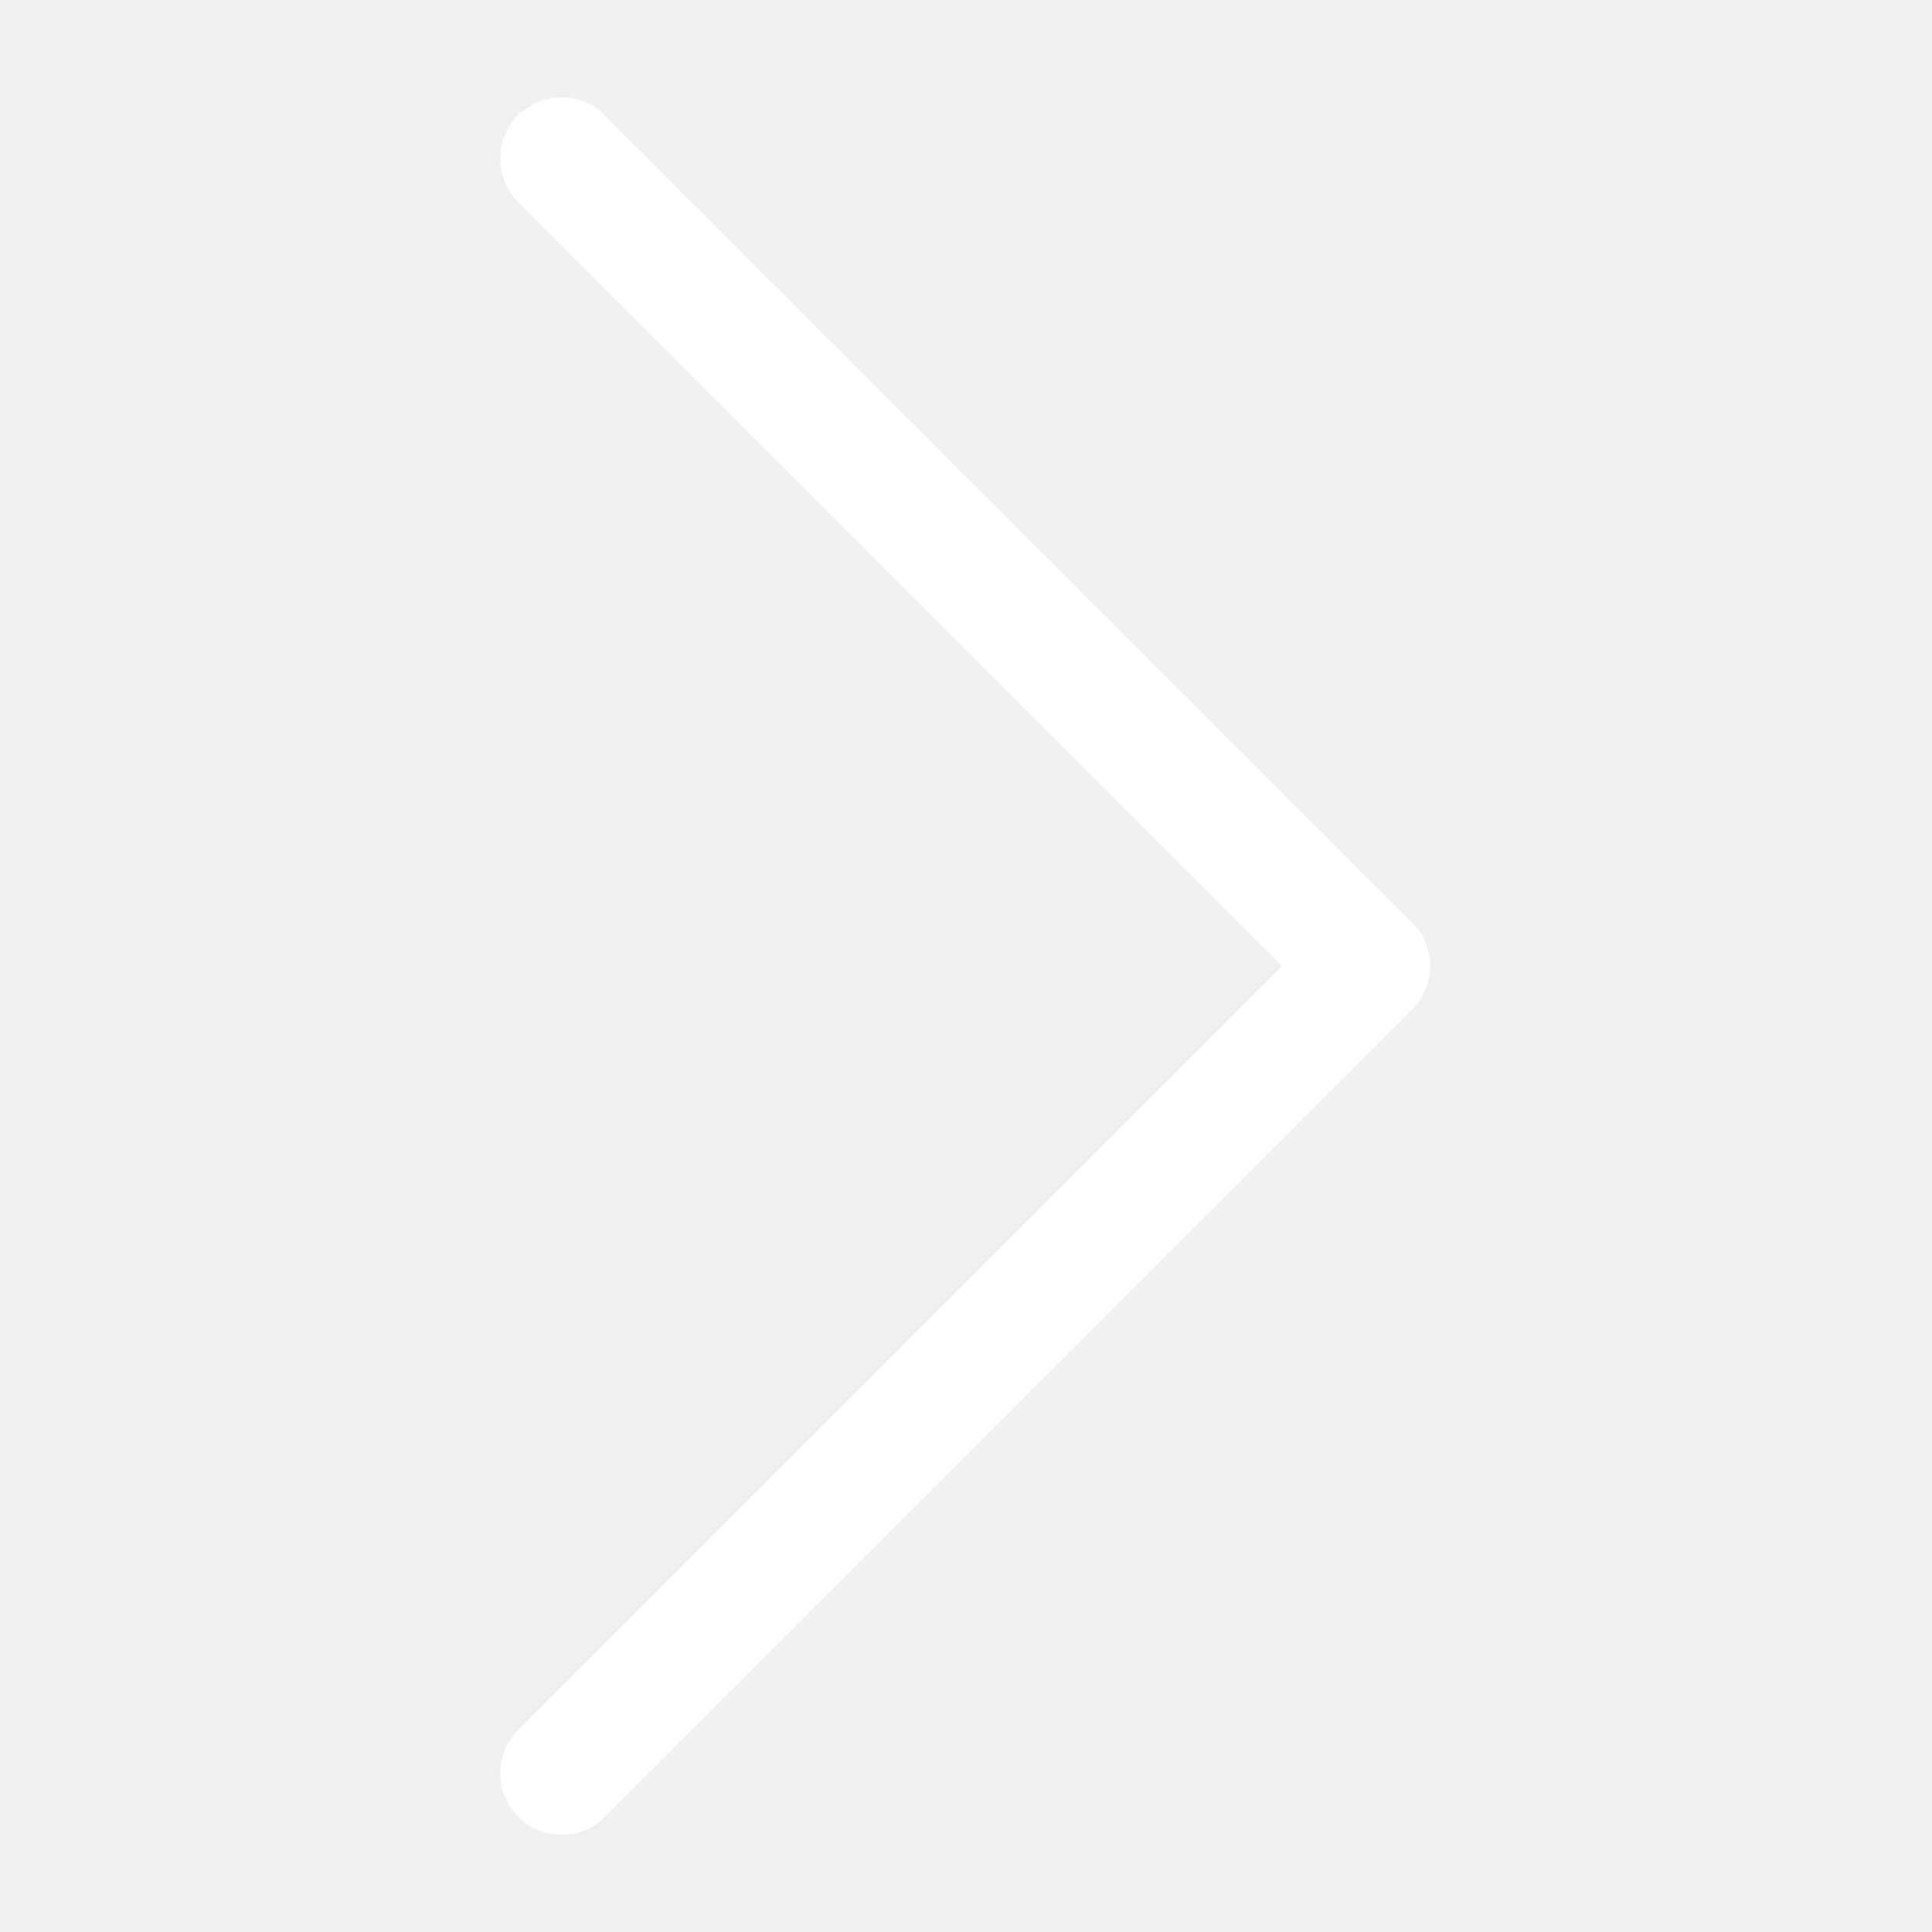
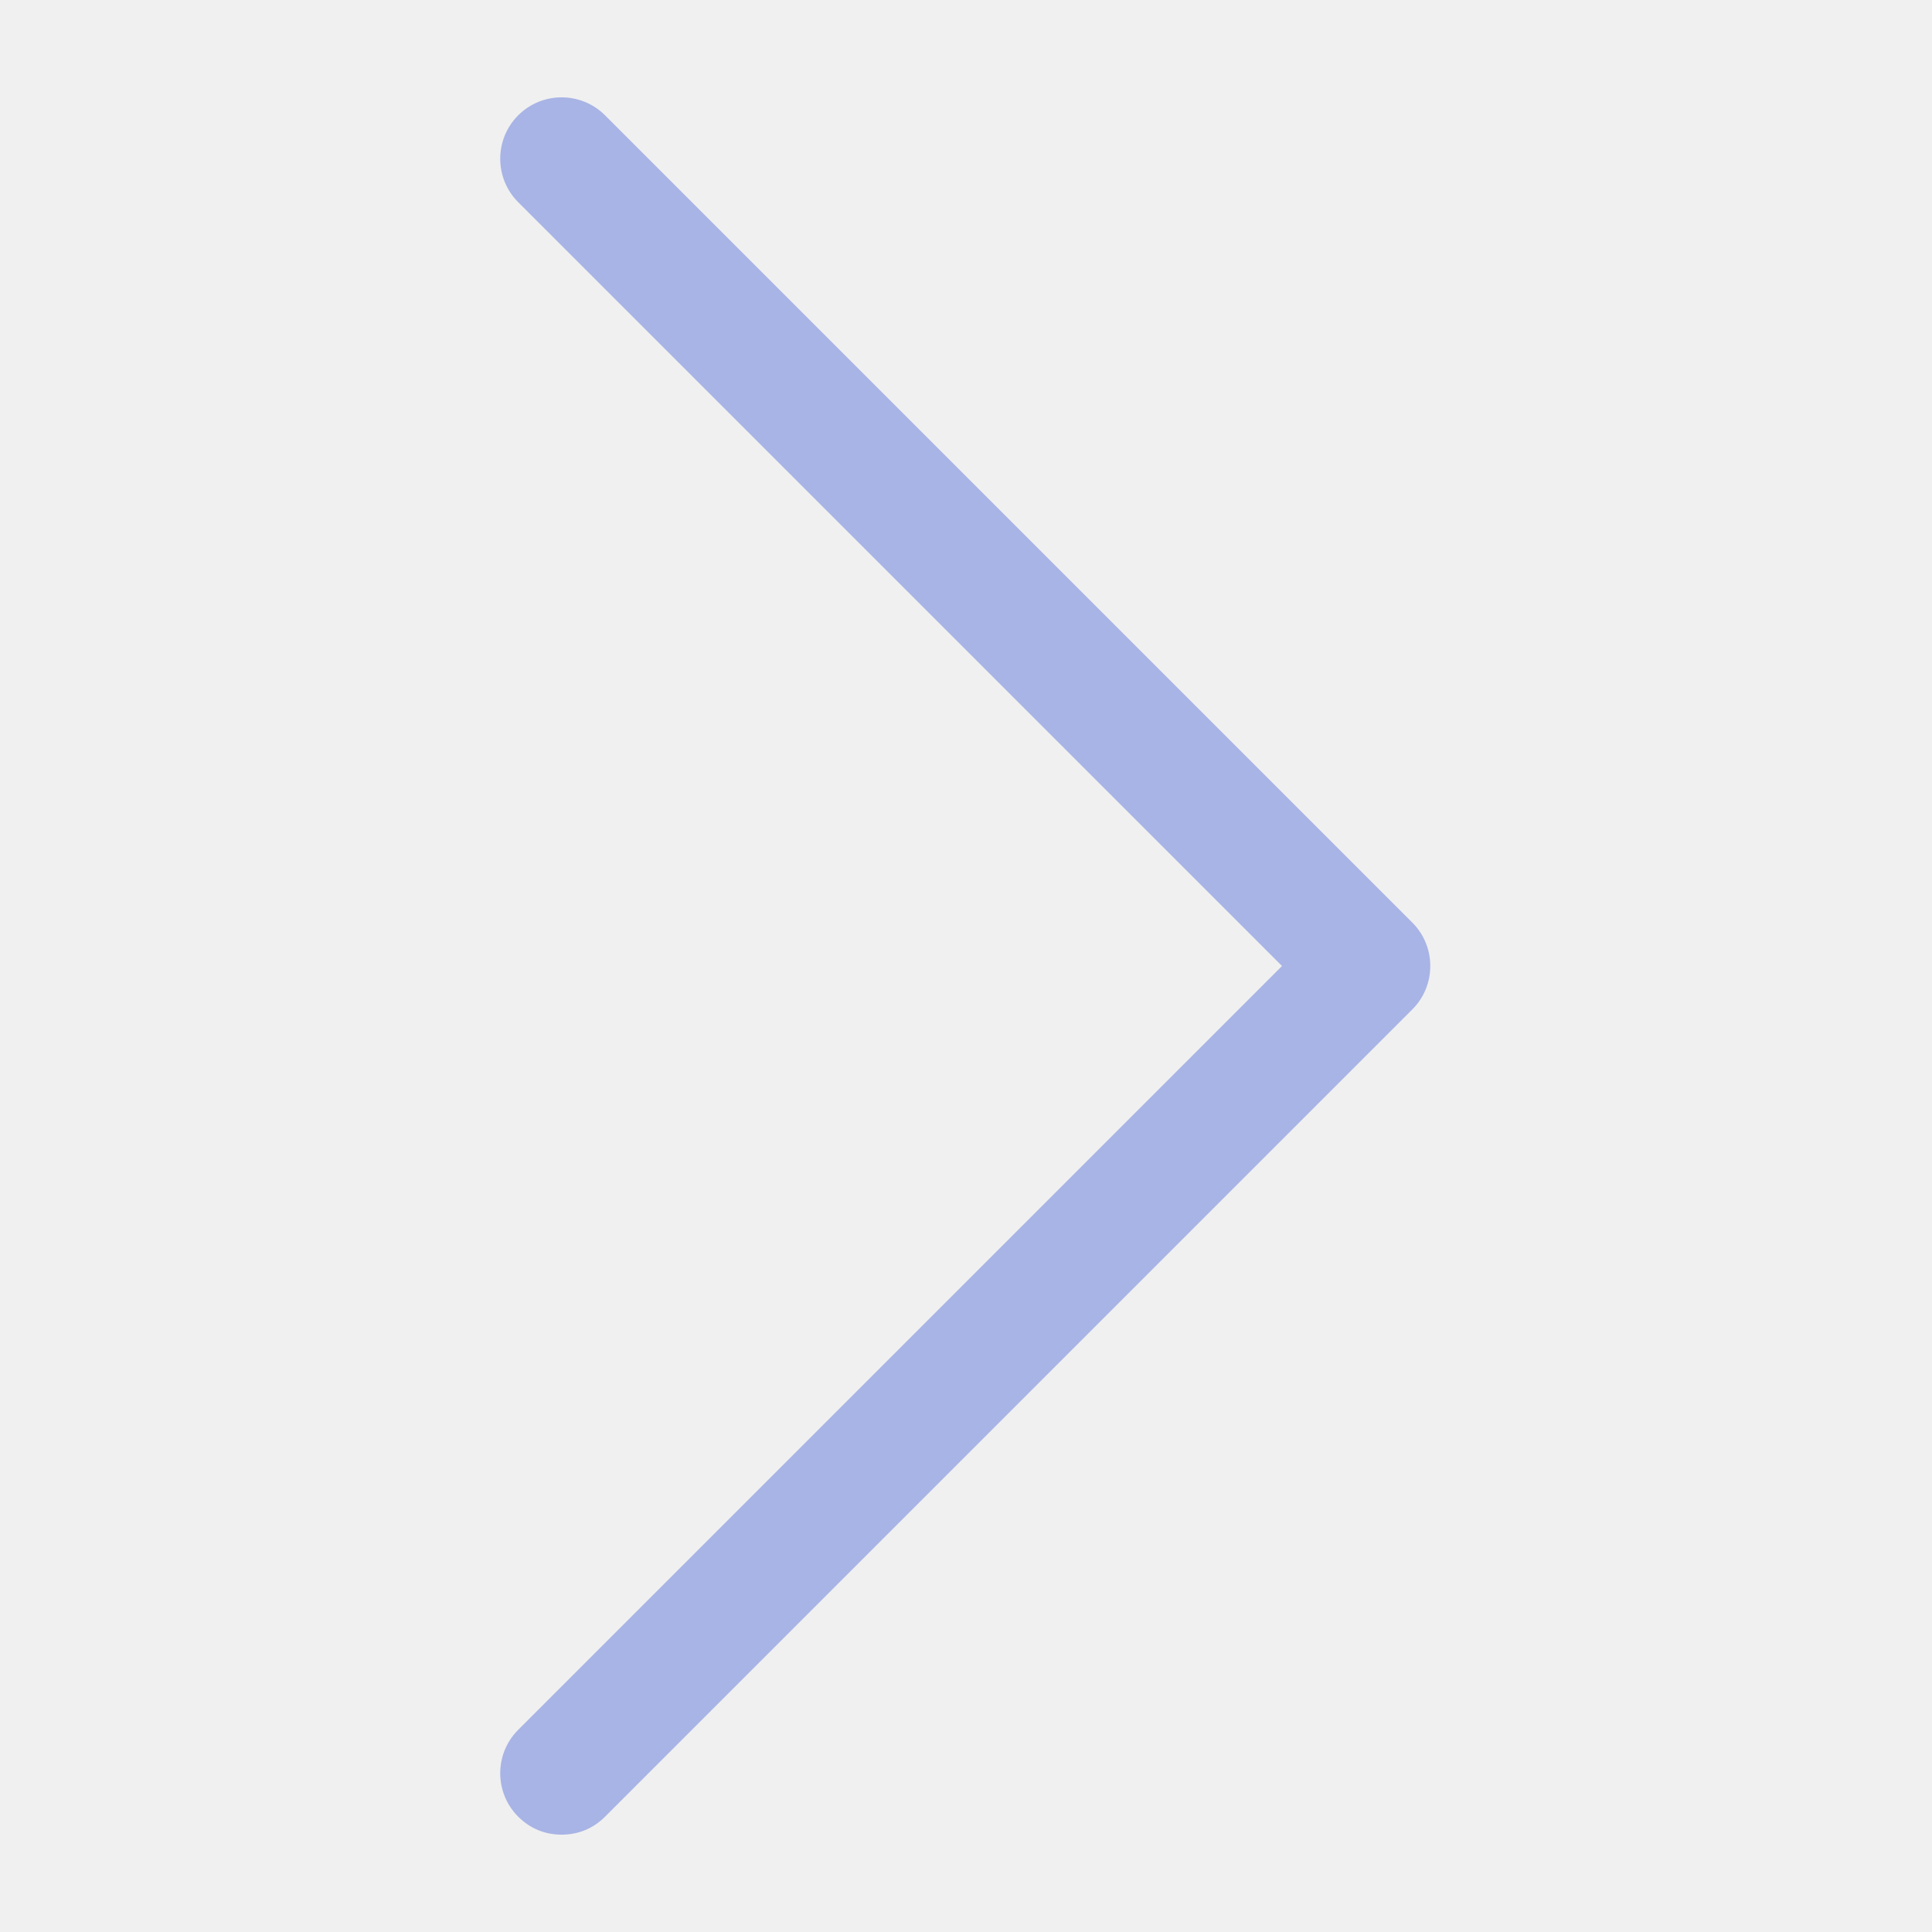
<svg xmlns="http://www.w3.org/2000/svg" version="1.1" viewBox="0 0 129 129" enable-background="new 0 0 129 129">
  <g>
-     <path d="m40.4,121.3c-0.8,0.8-1.8,1.2-2.9,1.2s-2.1-0.4-2.9-1.2c-1.6-1.6-1.6-4.2 0-5.8l51-51-51-51c-1.6-1.6-1.6-4.2 0-5.8 1.6-1.6 4.2-1.6 5.8,0l53.9,53.9c1.6,1.6 1.6,4.2 0,5.8l-53.9,53.9z" fill="#fff" />
+     <path d="m40.4,121.3c-0.8,0.8-1.8,1.2-2.9,1.2s-2.1-0.4-2.9-1.2c-1.6-1.6-1.6-4.2 0-5.8l51-51-51-51c-1.6-1.6-1.6-4.2 0-5.8 1.6-1.6 4.2-1.6 5.8,0l53.9,53.9c1.6,1.6 1.6,4.2 0,5.8l-53.9,53.9z" fill="#A8B4E5" />
  </g>
</svg>
